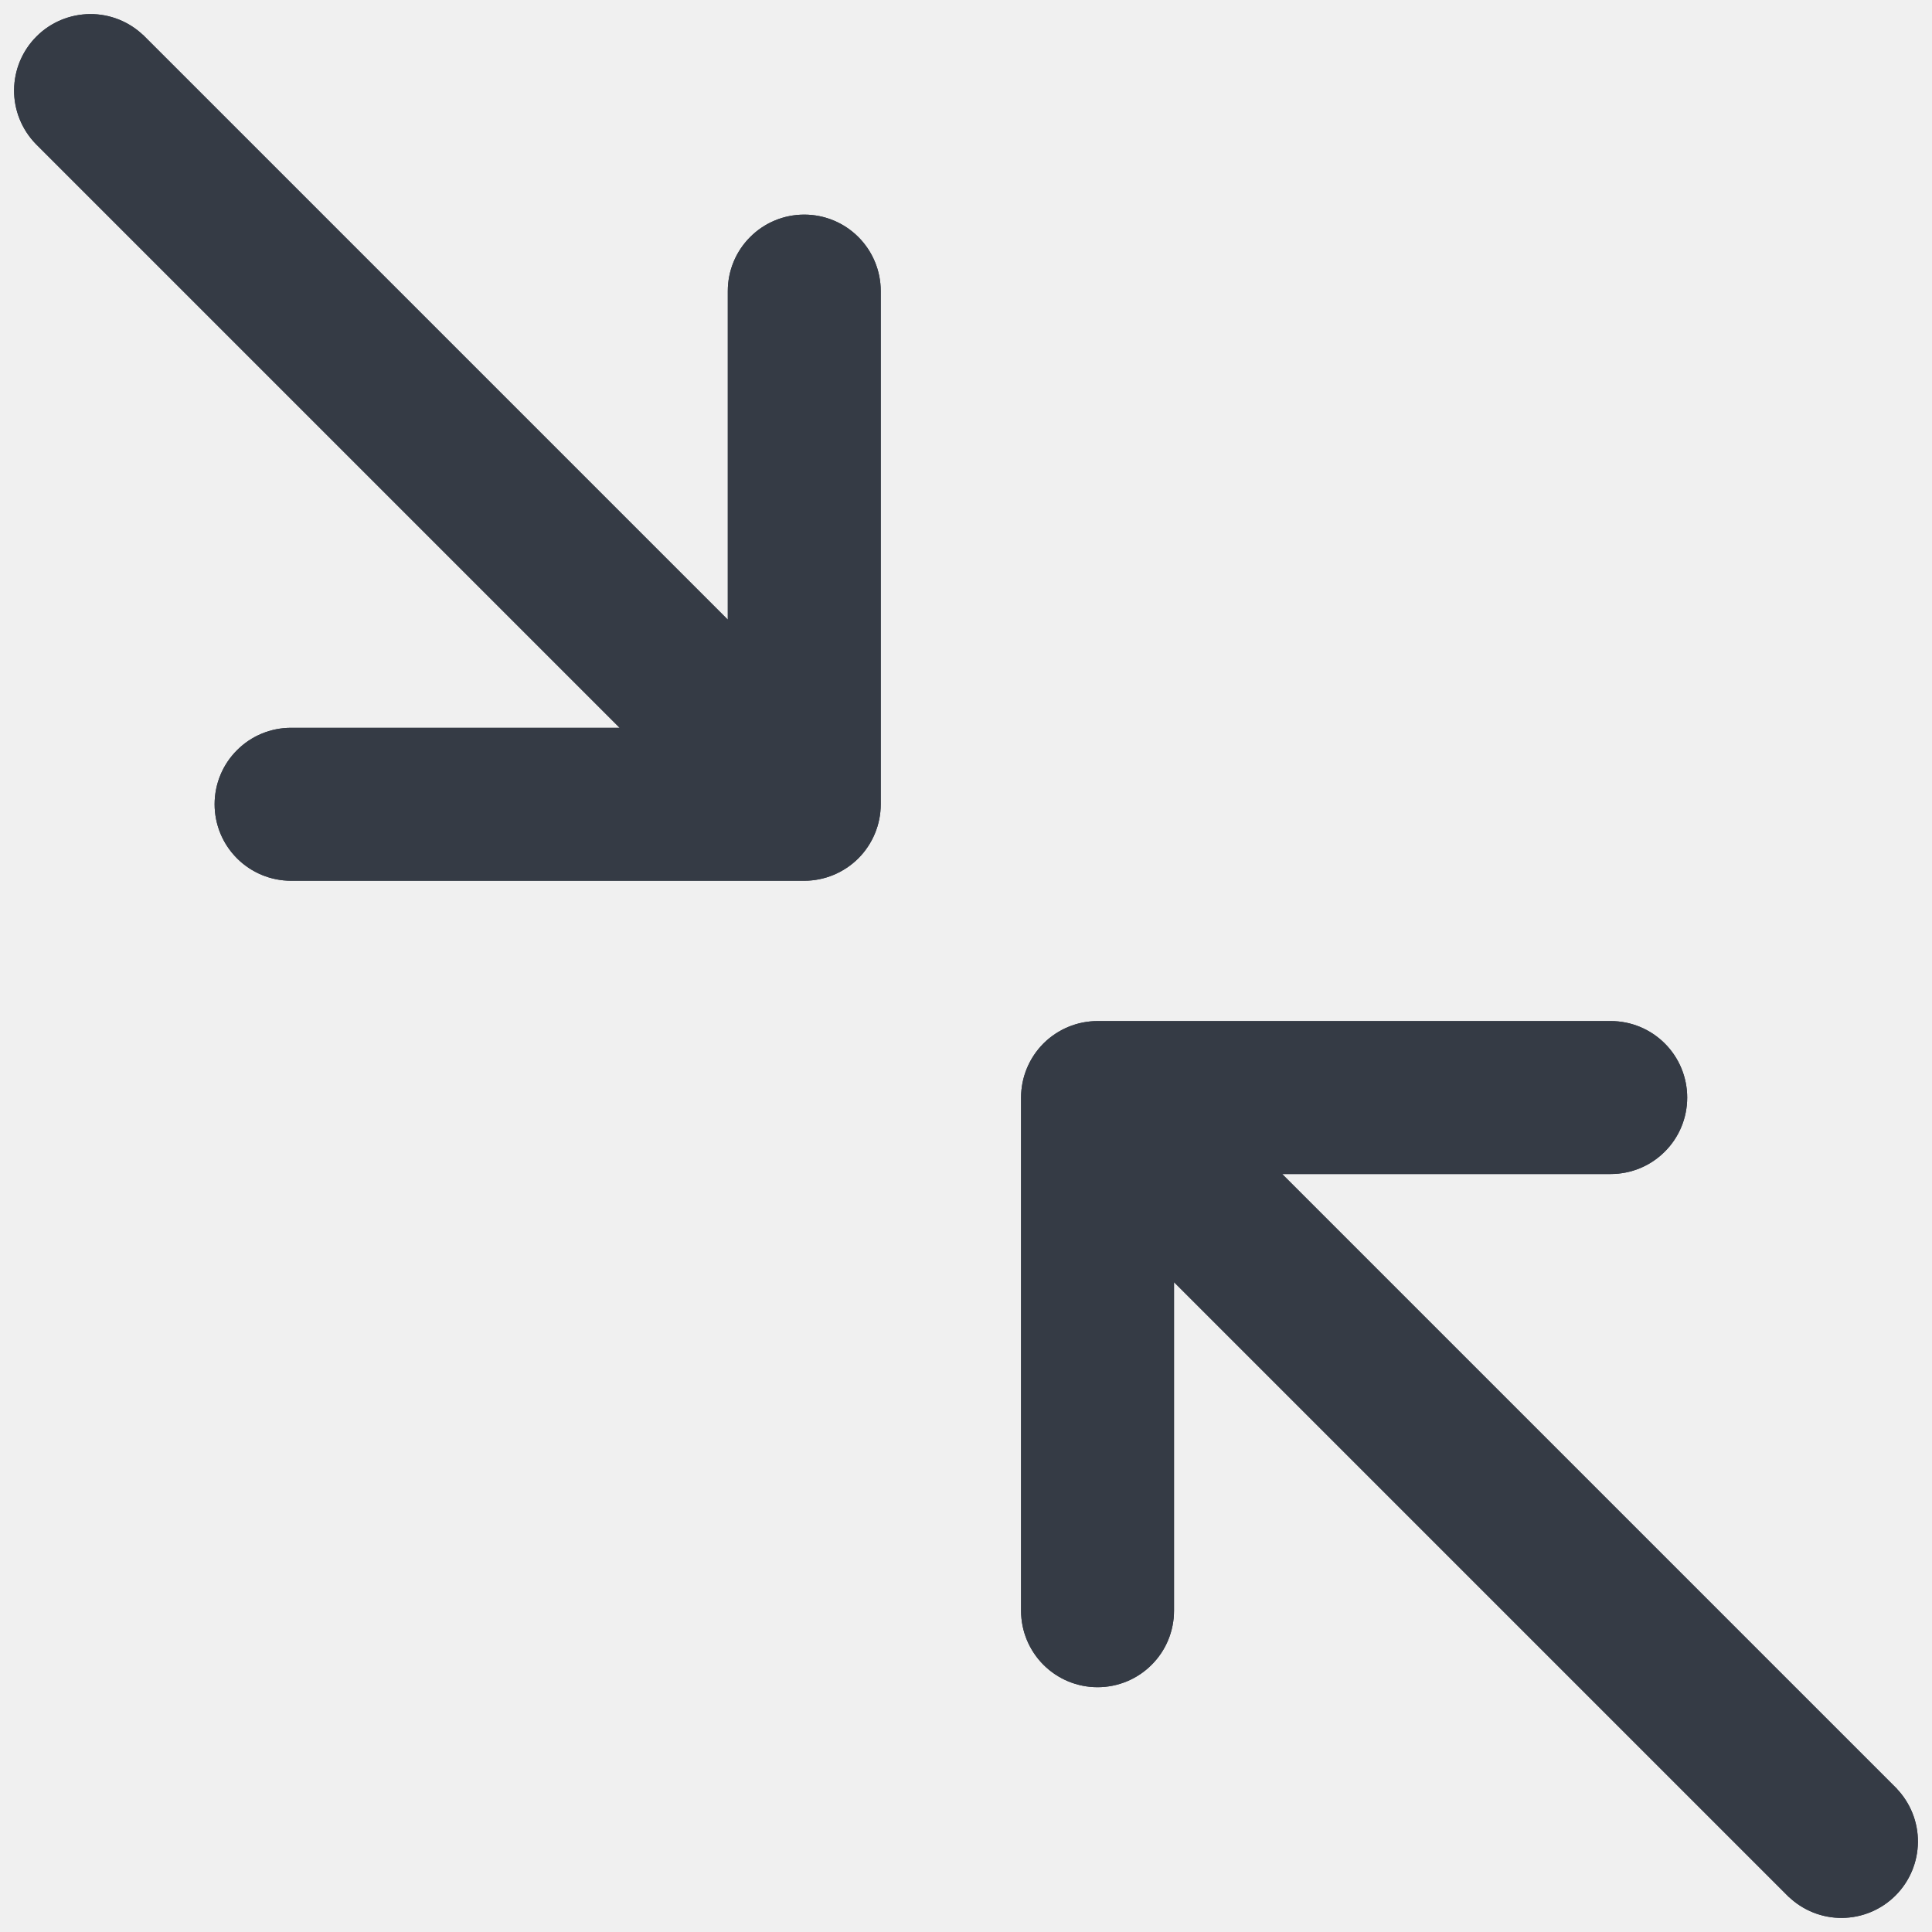
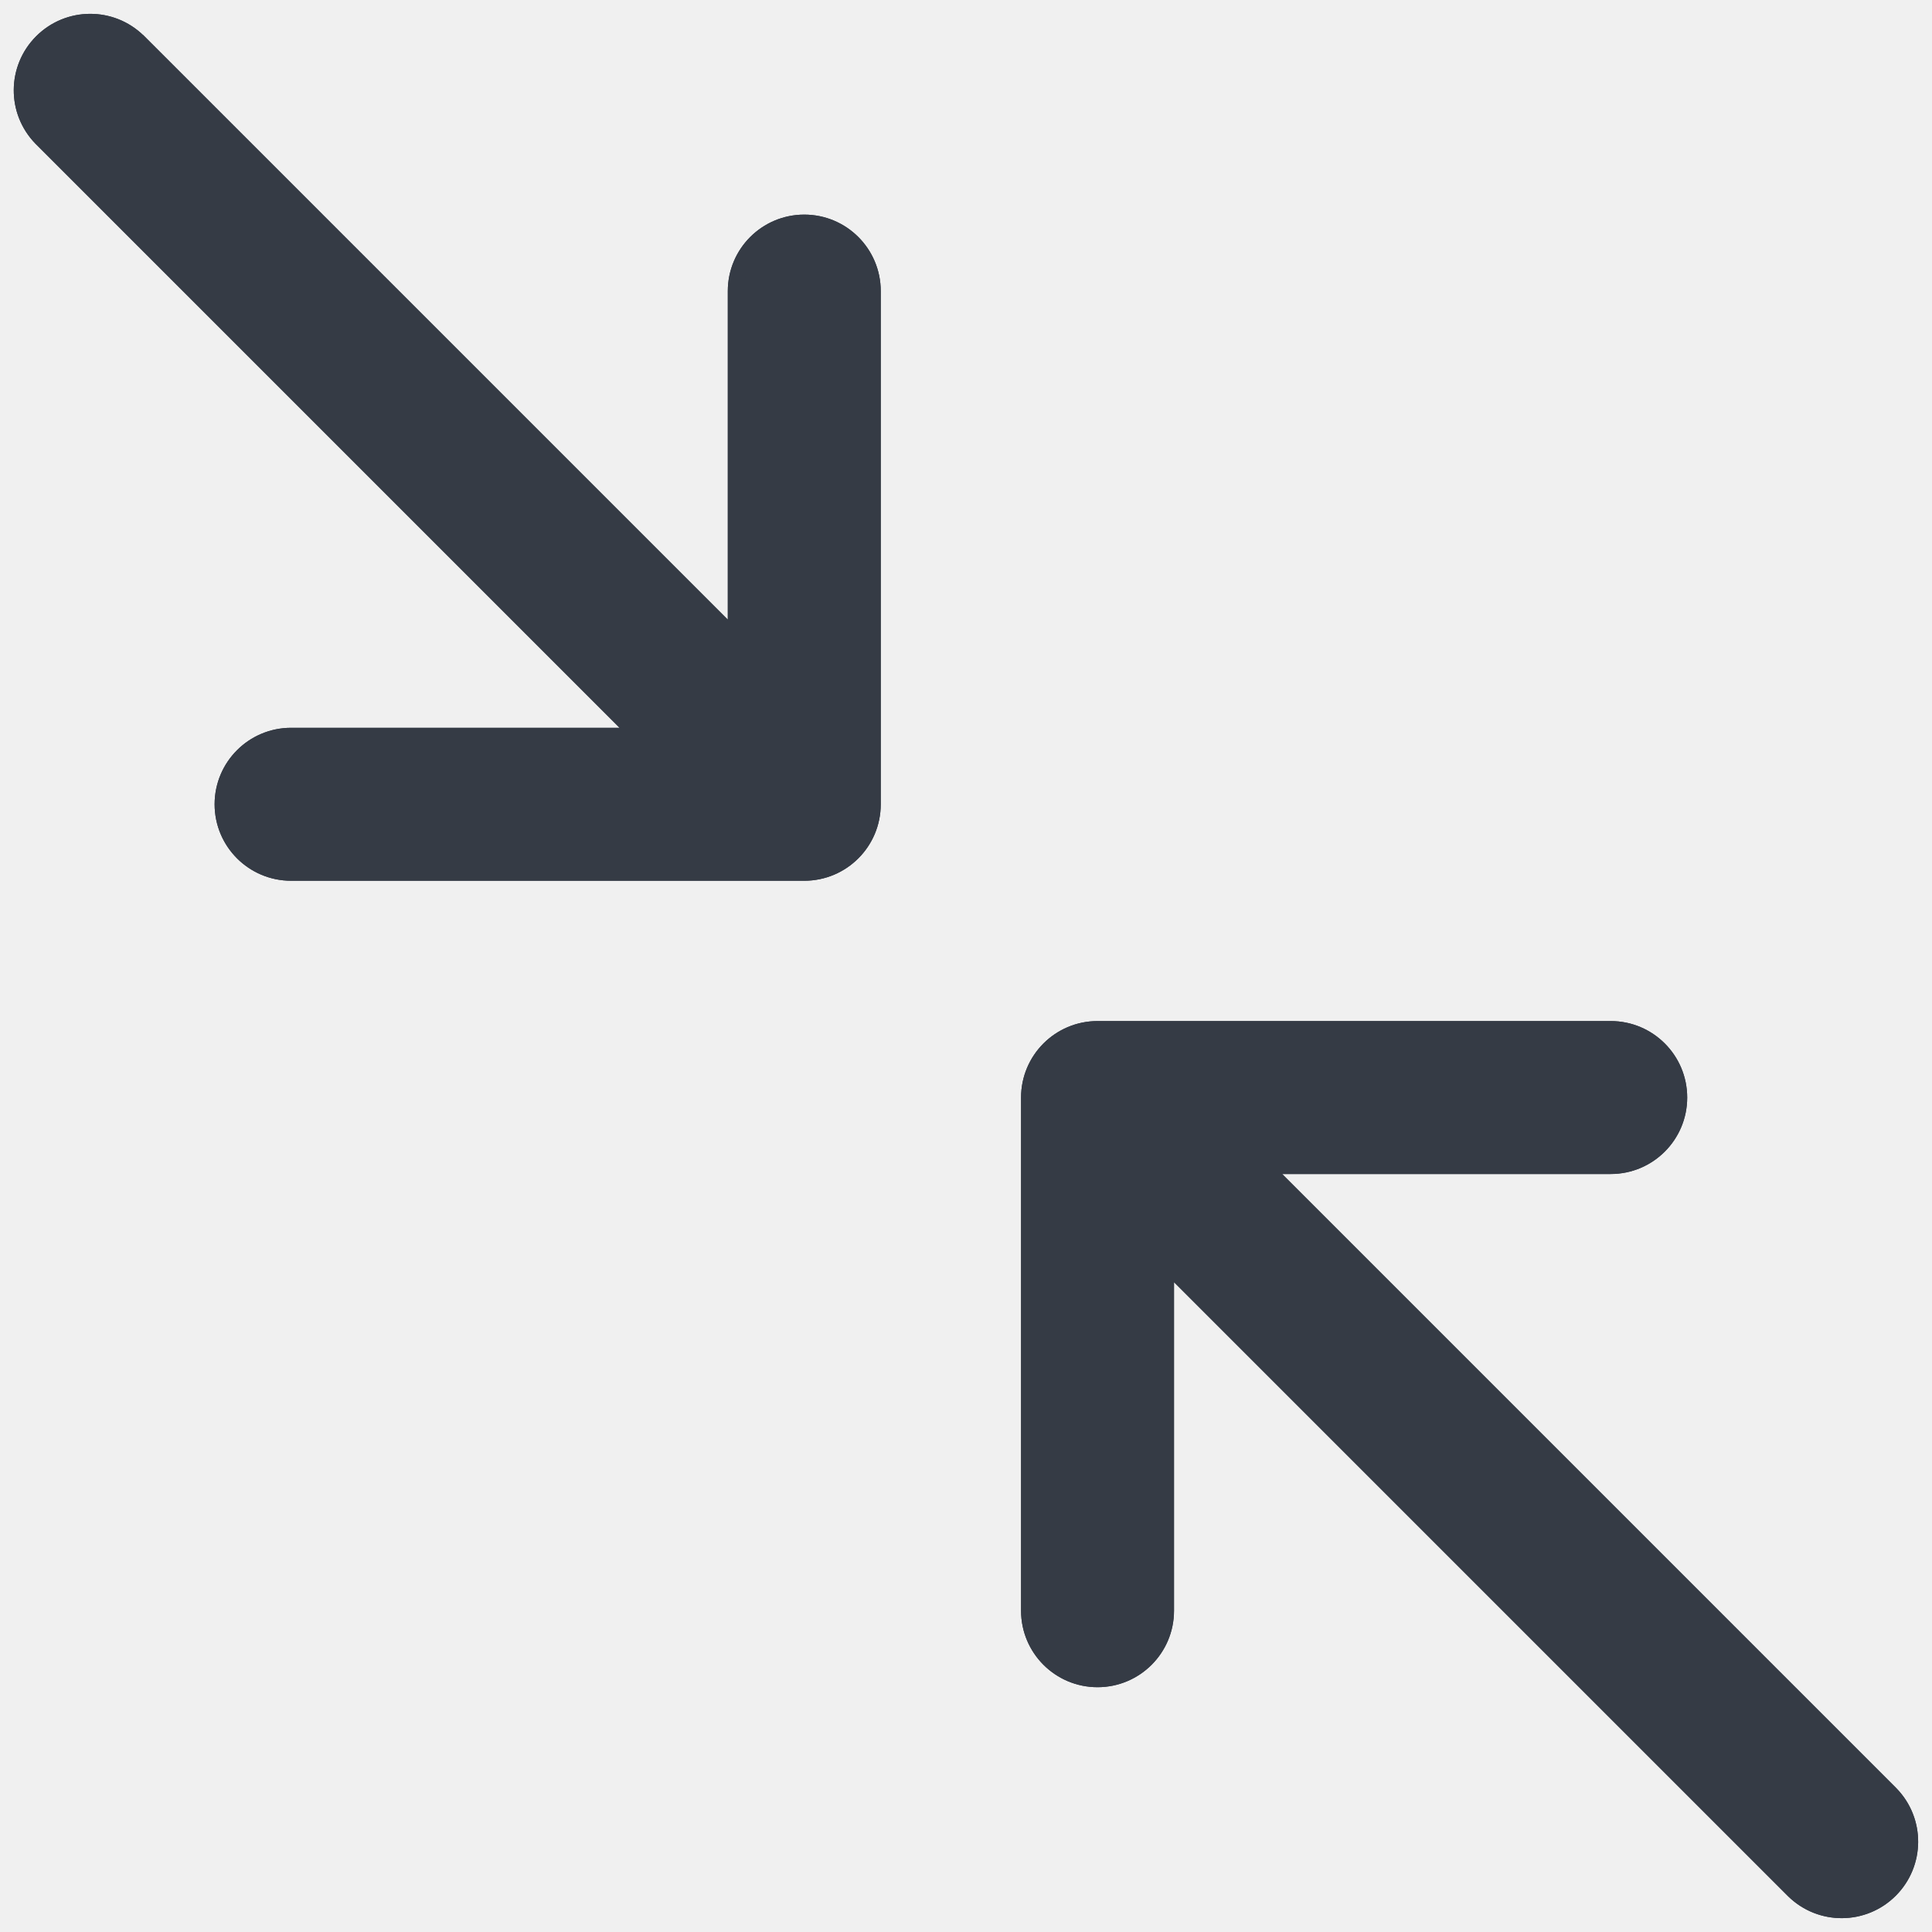
- <svg xmlns="http://www.w3.org/2000/svg" width="24" height="24" viewBox="0 0 24 24" fill="none">
-   <g clip-path="url(#clip0_2346_334)">
-     <path d="M15.686 14.484L20.009 14.484C20.235 14.484 20.451 14.395 20.61 14.235C20.77 14.076 20.859 13.86 20.859 13.634C20.859 13.409 20.77 13.193 20.61 13.033C20.451 12.874 20.235 12.784 20.009 12.784L13.634 12.784C13.409 12.784 13.193 12.874 13.033 13.033C12.874 13.193 12.784 13.409 12.784 13.634L12.784 20.009C12.784 20.235 12.874 20.451 13.033 20.61C13.193 20.77 13.409 20.859 13.634 20.859C13.86 20.859 14.076 20.77 14.235 20.61C14.395 20.451 14.484 20.235 14.484 20.009L14.484 15.686L22.283 23.485L22.283 23.485L22.285 23.486C22.445 23.641 22.66 23.727 22.882 23.725C23.105 23.723 23.318 23.634 23.476 23.476C23.634 23.318 23.723 23.105 23.725 22.882C23.727 22.66 23.641 22.445 23.486 22.285L23.486 22.285L23.485 22.283L15.686 14.484Z" fill="#353B45" stroke="#353B45" stroke-width="0.2" />
-     <path d="M7.939 9.141L3.616 9.141C3.39 9.141 3.174 9.23 3.015 9.39C2.855 9.549 2.766 9.765 2.766 9.991C2.766 10.216 2.855 10.432 3.015 10.592C3.174 10.751 3.39 10.841 3.616 10.841L9.991 10.841C10.216 10.841 10.432 10.751 10.592 10.592C10.751 10.432 10.841 10.216 10.841 9.991L10.841 3.616C10.841 3.39 10.751 3.174 10.592 3.015C10.432 2.855 10.216 2.766 9.991 2.766C9.765 2.766 9.549 2.855 9.39 3.015C9.23 3.174 9.141 3.39 9.141 3.616L9.141 7.939L1.717 0.515L1.717 0.515L1.715 0.514C1.555 0.359 1.34 0.273 1.118 0.275C0.895 0.277 0.681 0.366 0.524 0.524C0.366 0.682 0.277 0.895 0.275 1.118C0.273 1.34 0.359 1.555 0.514 1.716L0.514 1.716L0.515 1.717L7.939 9.141Z" fill="#353B45" stroke="#353B45" stroke-width="0.2" />
-     <path d="M15.686 14.484L20.009 14.484C20.235 14.484 20.451 14.395 20.61 14.235C20.77 14.076 20.859 13.86 20.859 13.634C20.859 13.409 20.77 13.193 20.61 13.033C20.451 12.874 20.235 12.784 20.009 12.784L13.634 12.784C13.409 12.784 13.193 12.874 13.033 13.033C12.874 13.193 12.784 13.409 12.784 13.634L12.784 20.009C12.784 20.235 12.874 20.451 13.033 20.61C13.193 20.77 13.409 20.859 13.634 20.859C13.86 20.859 14.076 20.77 14.235 20.61C14.395 20.451 14.484 20.235 14.484 20.009L14.484 15.686L22.283 23.485L22.283 23.485L22.285 23.486C22.445 23.641 22.66 23.727 22.882 23.725C23.105 23.723 23.318 23.634 23.476 23.476C23.634 23.318 23.723 23.105 23.725 22.882C23.727 22.66 23.641 22.445 23.486 22.285L23.486 22.285L23.485 22.283L15.686 14.484Z" fill="#353B45" stroke="#353B45" stroke-width="0.2" />
-     <path d="M7.939 9.141L3.616 9.141C3.39 9.141 3.174 9.23 3.015 9.39C2.855 9.549 2.766 9.765 2.766 9.991C2.766 10.216 2.855 10.432 3.015 10.592C3.174 10.751 3.39 10.841 3.616 10.841L9.991 10.841C10.216 10.841 10.432 10.751 10.592 10.592C10.751 10.432 10.841 10.216 10.841 9.991L10.841 3.616C10.841 3.39 10.751 3.174 10.592 3.015C10.432 2.855 10.216 2.766 9.991 2.766C9.765 2.766 9.549 2.855 9.39 3.015C9.23 3.174 9.141 3.39 9.141 3.616L9.141 7.939L1.717 0.515L1.717 0.515L1.715 0.514C1.555 0.359 1.34 0.273 1.118 0.275C0.895 0.277 0.681 0.366 0.524 0.524C0.366 0.682 0.277 0.895 0.275 1.118C0.273 1.34 0.359 1.555 0.514 1.716L0.514 1.716L0.515 1.717L7.939 9.141Z" fill="#353B45" stroke="#353B45" stroke-width="0.2" />
+ <svg xmlns="http://www.w3.org/2000/svg" width="24" height="24" fill="none">
+   <g clip-path="url(#a)" fill="#353B45" stroke="#353B45" stroke-width=".2">
+     <path d="M15.686 14.484h4.323a.85.85 0 1 0 0-1.7h-6.375a.85.85 0 0 0-.85.85v6.375a.85.85 0 0 0 .85.85.85.85 0 0 0 .85-.85v-4.323l7.799 7.799h-0l.001.001a.85.85 0 0 0 1.202-1.202l-.001-.001-7.799-7.799ZM7.939 9.141h-4.323a.85.85 0 0 0 0 1.7h6.375a.85.85 0 0 0 .85-.85v-6.375a.85.85 0 1 0-1.7 0v4.323L1.717.515 1.715.514A.85.85 0 0 0 .513 1.716l.001.001 7.424 7.424Z" />
+     <path d="M15.686 14.484h4.323a.85.85 0 1 0 0-1.7h-6.375a.85.85 0 0 0-.85.85v6.375a.85.85 0 0 0 .85.85.85.85 0 0 0 .85-.85v-4.323l7.799 7.799h-0l.001.001a.85.85 0 0 0 1.202-1.202l-.001-.001-7.799-7.799ZM7.939 9.141h-4.323a.85.85 0 0 0 0 1.7h6.375a.85.85 0 0 0 .85-.85v-6.375a.85.85 0 1 0-1.7 0v4.323L1.717.515 1.715.514A.85.85 0 0 0 .513 1.716l.001.001 7.424 7.424Z" />
  </g>
  <defs>
-     <clipPath id="clip0_2346_334">
-       <rect width="24" height="24" fill="white" />
+     <clipPath id="a">
+       <path fill="#fff" d="M0 0h24v24H0z" />
    </clipPath>
  </defs>
</svg>
